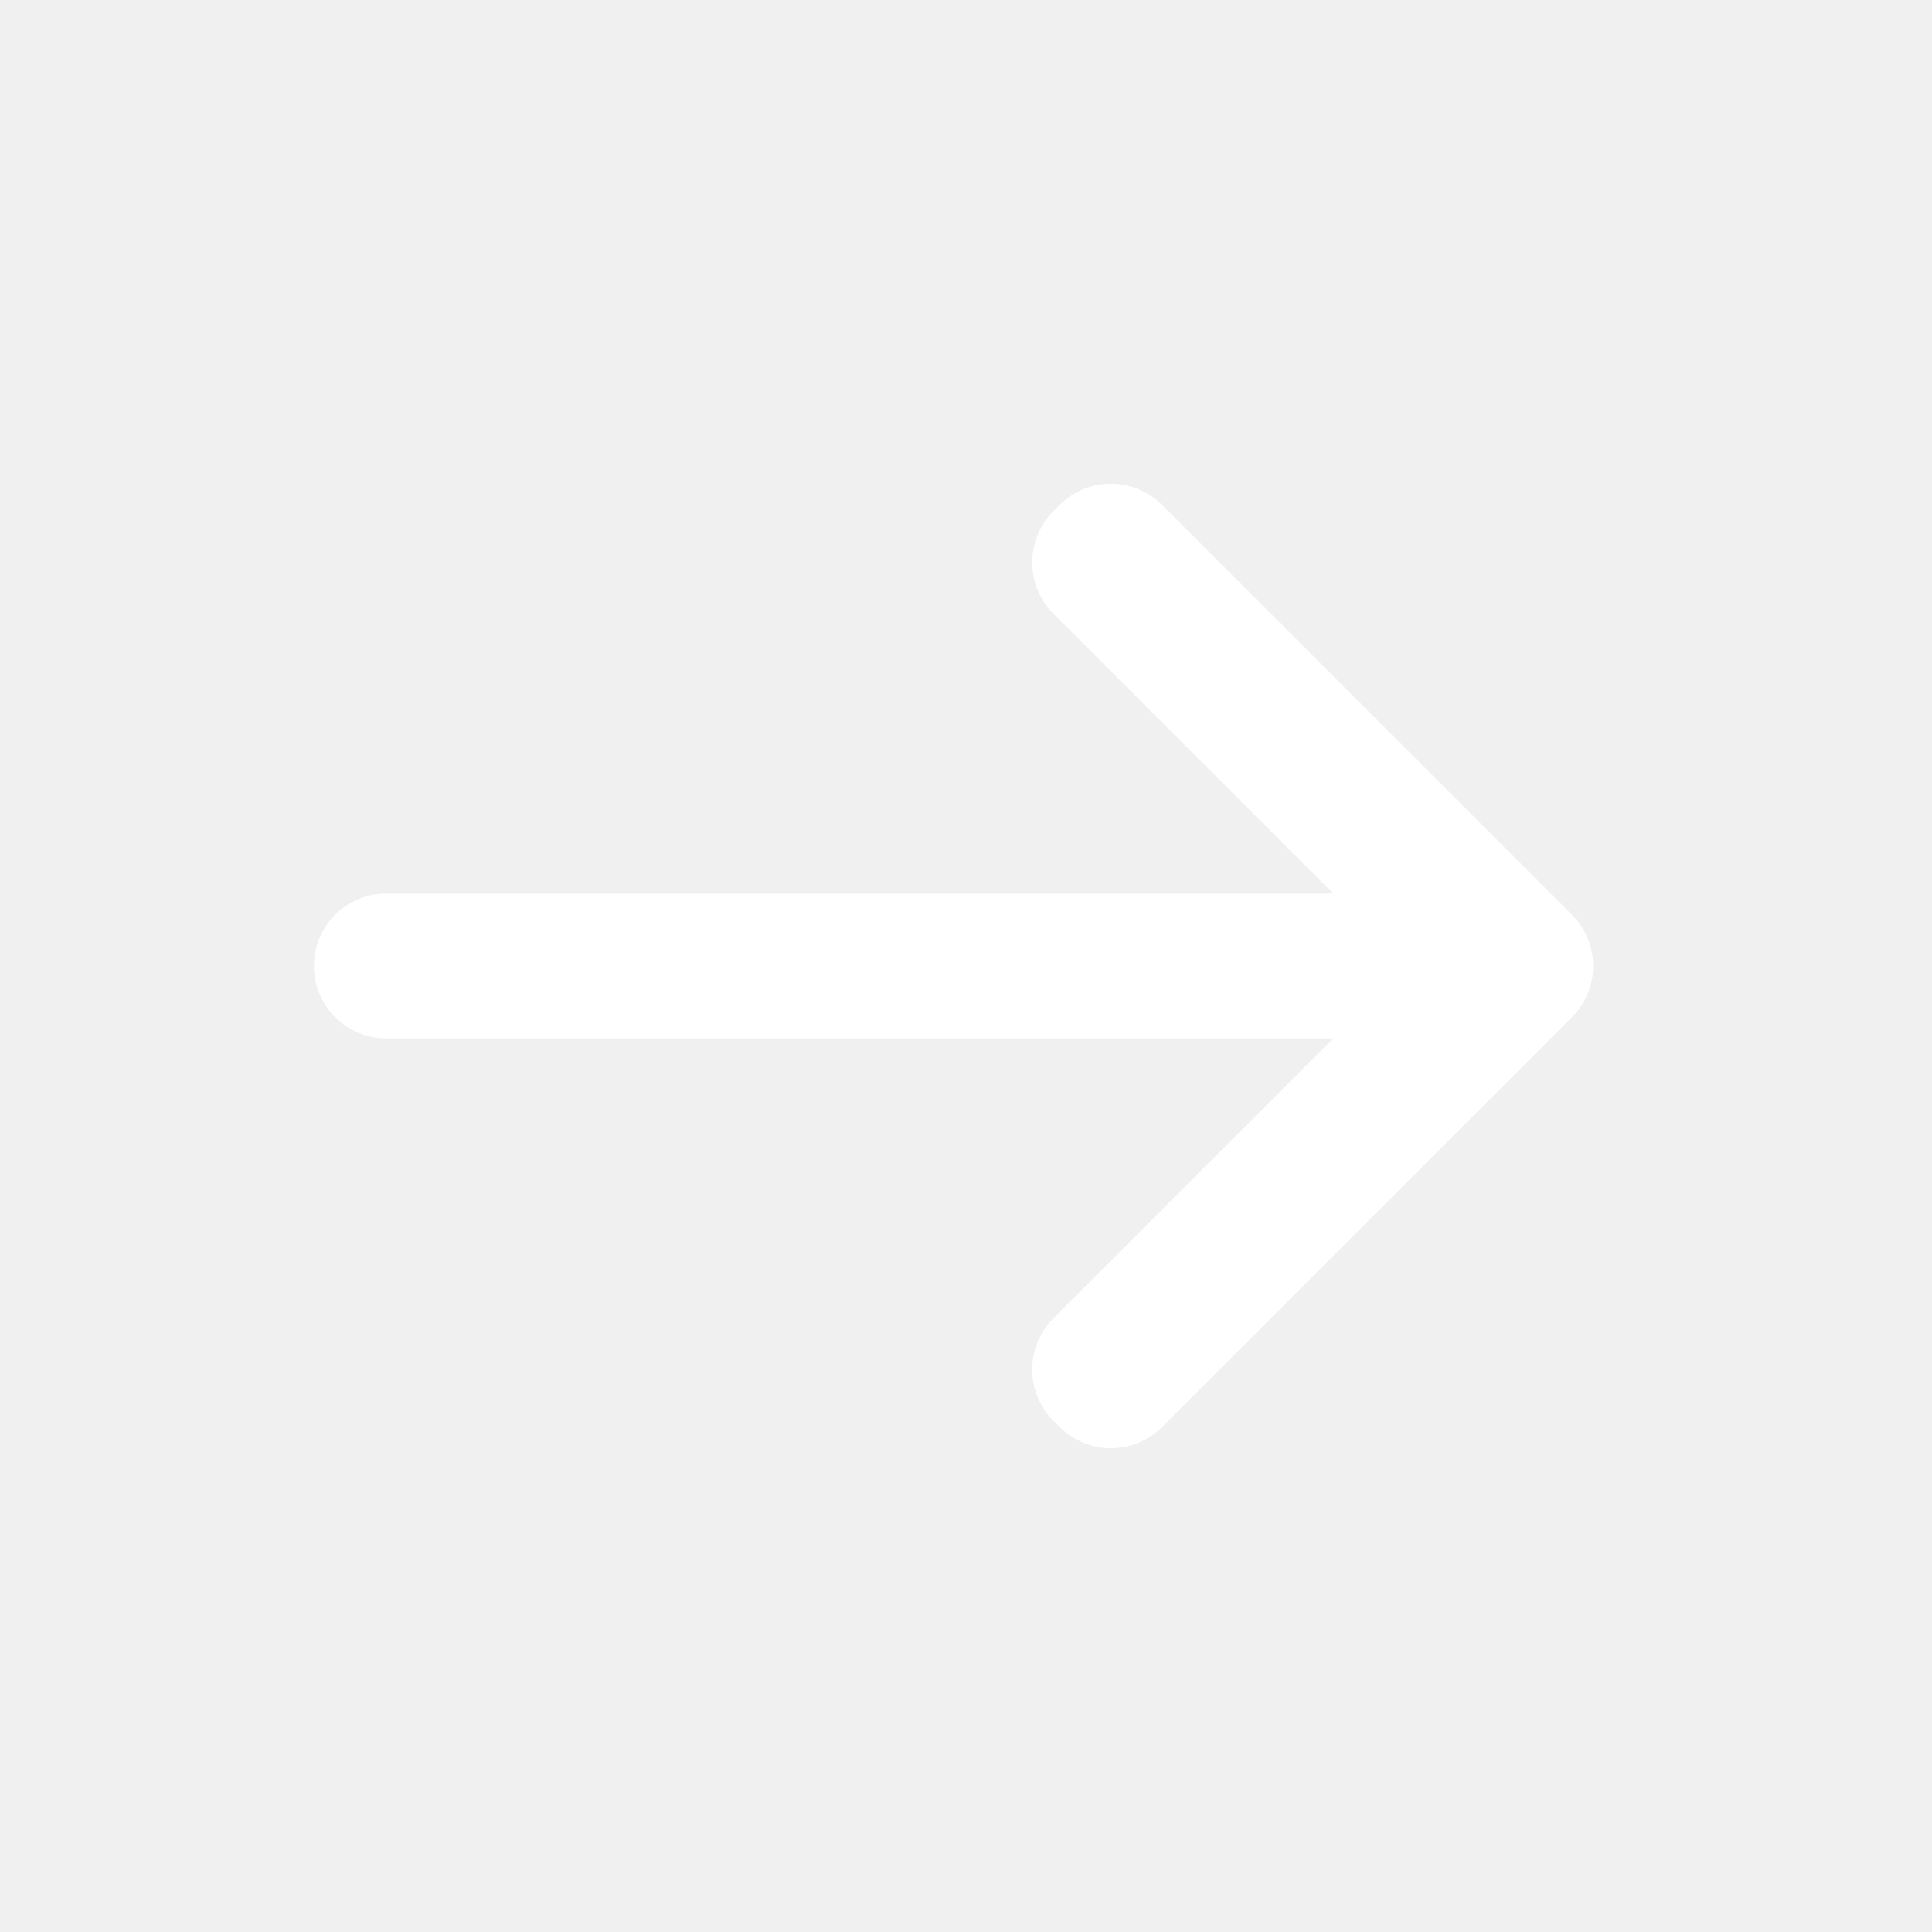
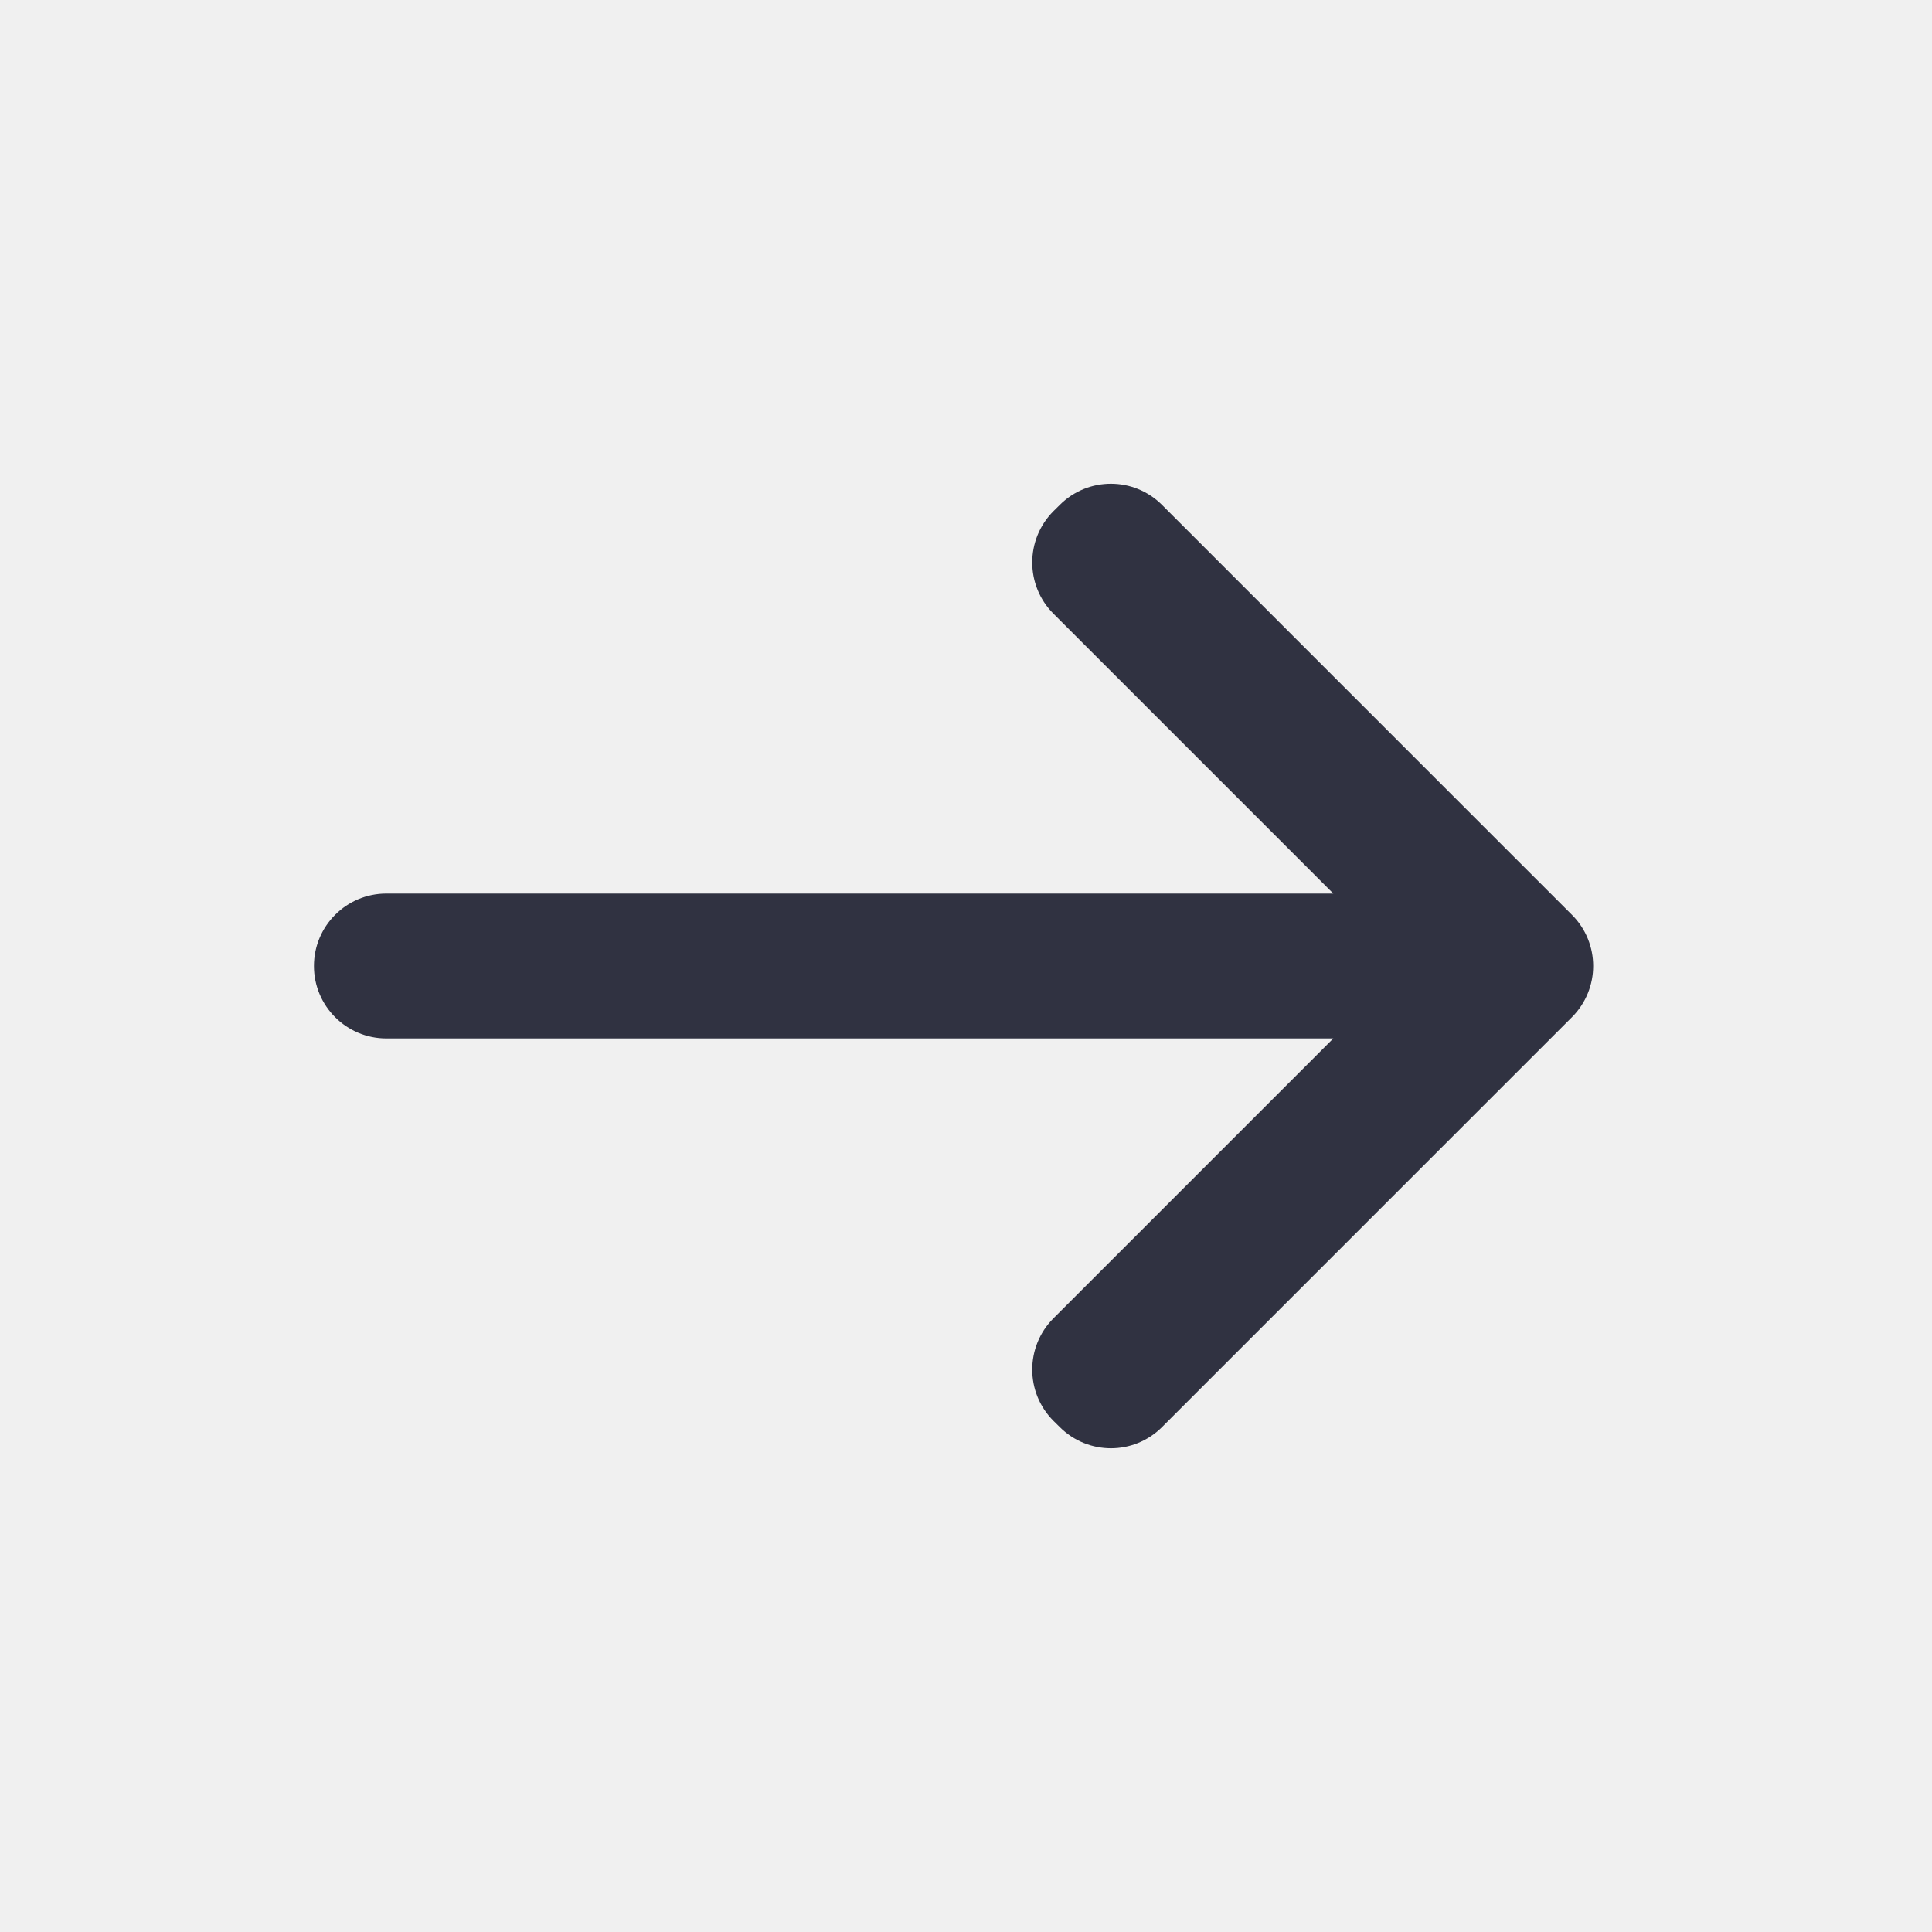
<svg xmlns="http://www.w3.org/2000/svg" width="24" height="24" viewBox="0 0 24 24" fill="none">
  <g id="icons8-down 1">
    <g id="Group">
      <g id="Group_2">
        <g id="Group_3">
-           <path id="Vector" d="M3.9 12C3.9 12.497 4.303 12.9 4.8 12.9H16.563L13.086 16.377C12.735 16.729 12.735 17.299 13.086 17.65L13.164 17.727C13.516 18.079 14.085 18.079 14.436 17.727L19.527 12.636C19.879 12.284 19.879 11.715 19.527 11.364L14.436 6.273C14.085 5.921 13.515 5.921 13.164 6.273L13.086 6.35C12.735 6.702 12.735 7.272 13.086 7.623L16.563 11.1H4.8C4.303 11.1 3.9 11.503 3.9 12Z" fill="white" />
+           <path id="Vector" d="M3.9 12C3.9 12.497 4.303 12.9 4.8 12.9H16.563L13.086 16.377C12.735 16.729 12.735 17.299 13.086 17.65L13.164 17.727C13.516 18.079 14.085 18.079 14.436 17.727L19.527 12.636C19.879 12.284 19.879 11.715 19.527 11.364L14.436 6.273C14.085 5.921 13.515 5.921 13.164 6.273L13.086 6.35C12.735 6.702 12.735 7.272 13.086 7.623L16.563 11.1H4.8C4.303 11.1 3.9 11.503 3.9 12Z" fill="#303241" />
        </g>
      </g>
    </g>
  </g>
</svg>
